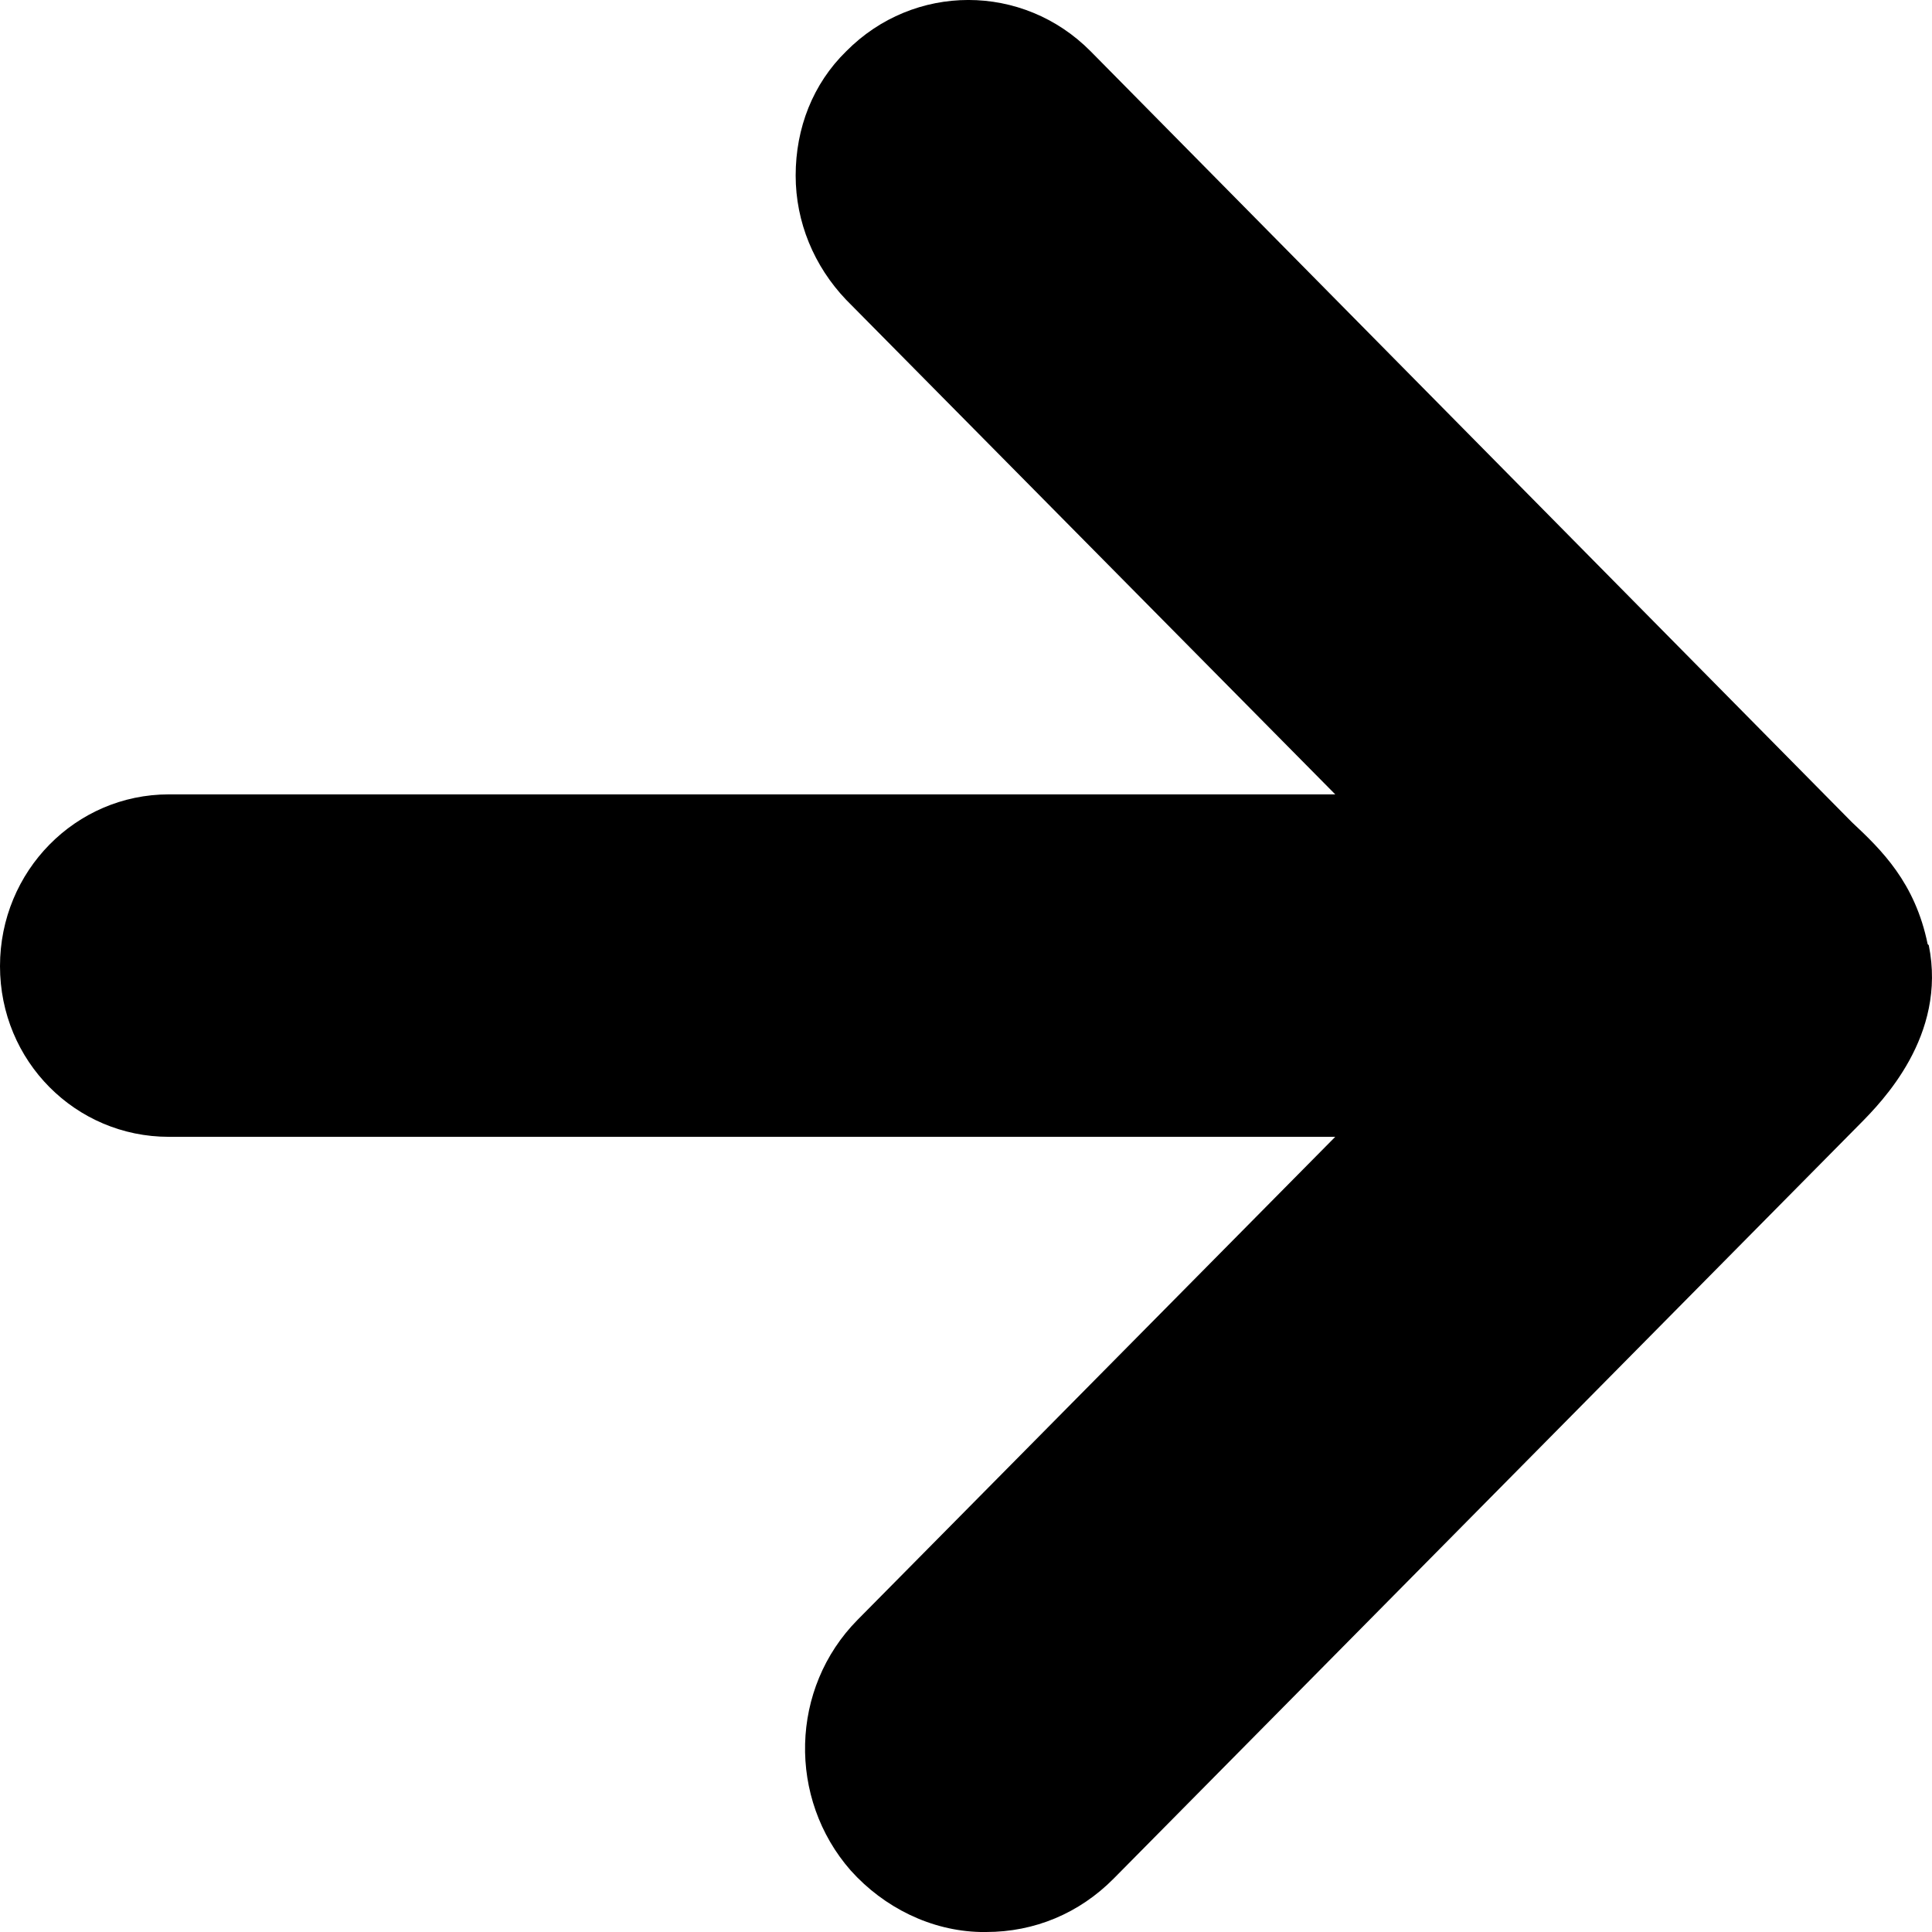
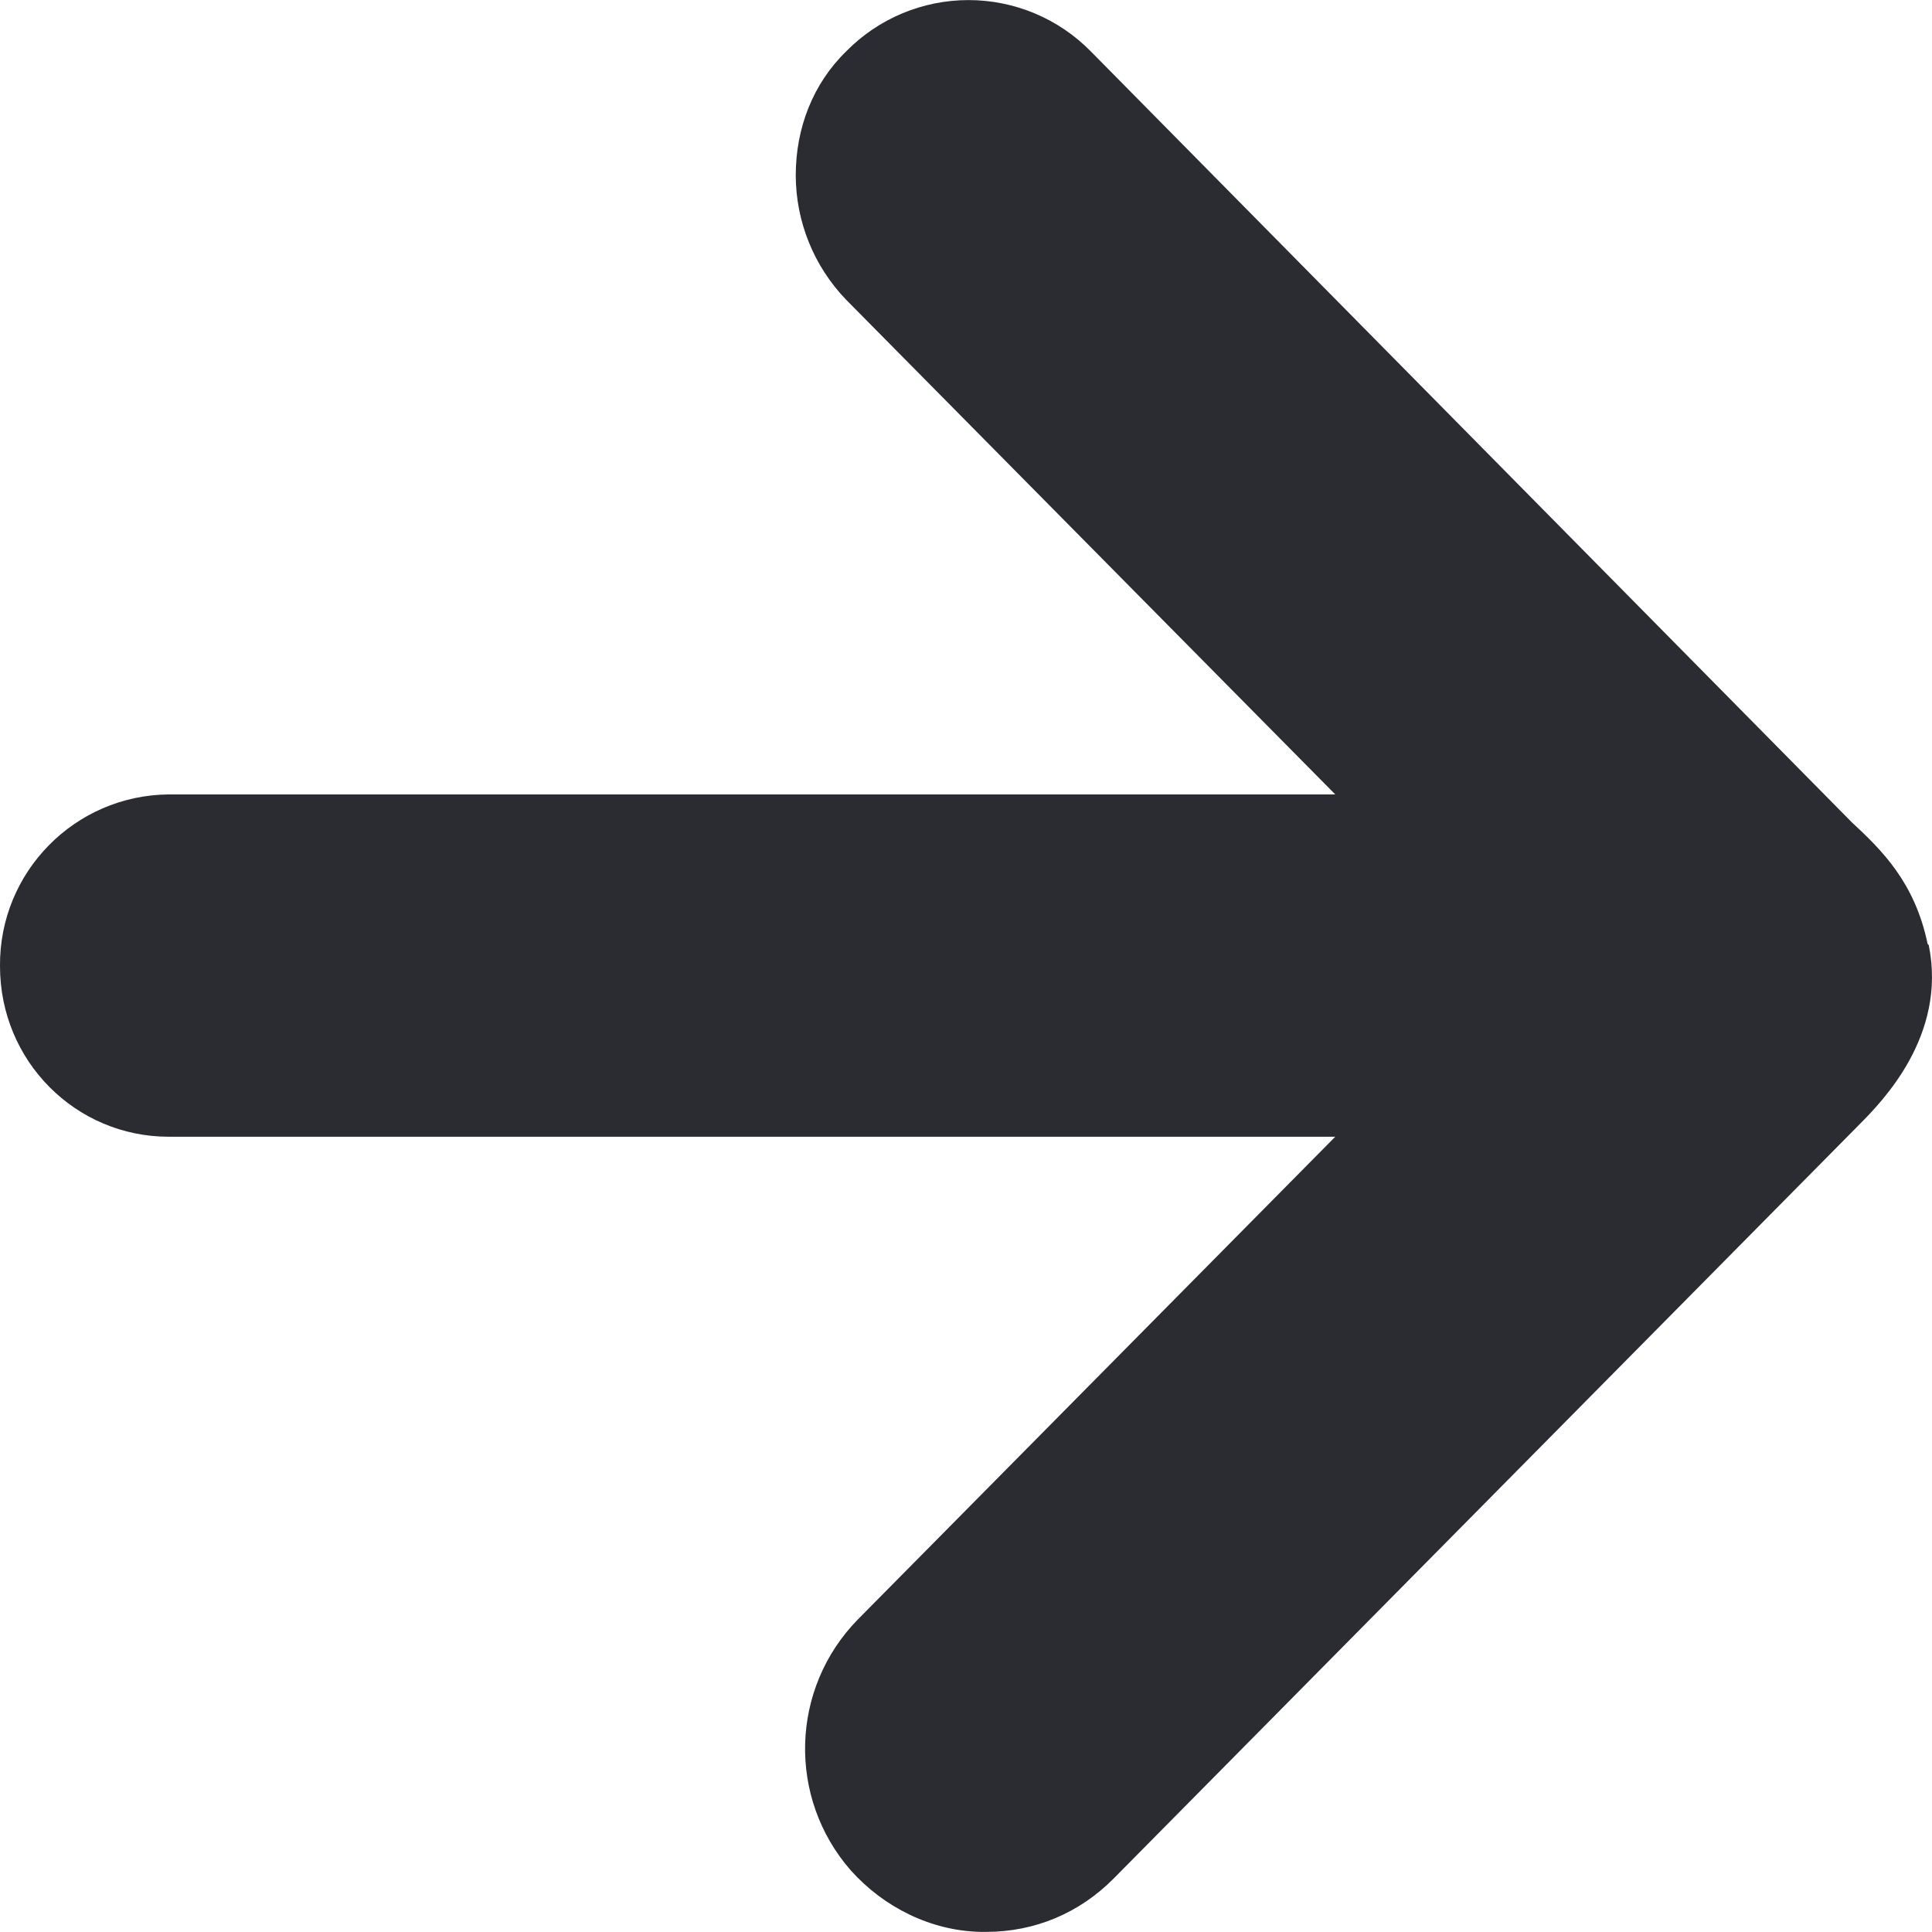
- <svg xmlns="http://www.w3.org/2000/svg" width="24" height="24" viewBox="0 0 24 24" fill="none">
-   <path d="M23.946 11.728C23.789 10.963 23.375 10.56 23.005 10.214L13.549 0.638C12.707 -0.213 11.352 -0.213 10.511 0.638C10.098 1.042 9.884 1.59 9.884 2.181C9.884 2.758 10.112 3.306 10.511 3.724L16.587 9.868H2.097C0.941 9.868 0 10.819 0 12.002C0 13.184 0.941 14.122 2.097 14.122H16.587L10.654 20.121C9.812 20.972 9.784 22.342 10.568 23.236C10.982 23.697 11.566 23.986 12.18 24H12.251C12.85 24 13.406 23.769 13.834 23.337L23.104 13.963C23.375 13.689 24.188 12.867 23.96 11.742L23.946 11.728Z" fill="black" />
+ <svg xmlns="http://www.w3.org/2000/svg" width="16" height="16" fill="none">
+   <path d="M15.964 7.819c-.105-.51-.38-.779-.628-1.009L9.033.425a1.42 1.42 0 0 0-2.025 0c-.276.269-.418.635-.418 1.029a1.49 1.49 0 0 0 .418 1.029l4.05 4.096h-9.66A1.41 1.41 0 0 0 0 8.001c0 .788.628 1.413 1.398 1.413h9.66l-3.955 3.999a1.53 1.53 0 0 0-.057 2.077c.276.308.666.5 1.074.509h.048c.399 0 .77-.154 1.055-.442l6.18-6.249c.181-.183.723-.731.57-1.481l-.009-.01z" fill="#2a2c31" />
</svg>
